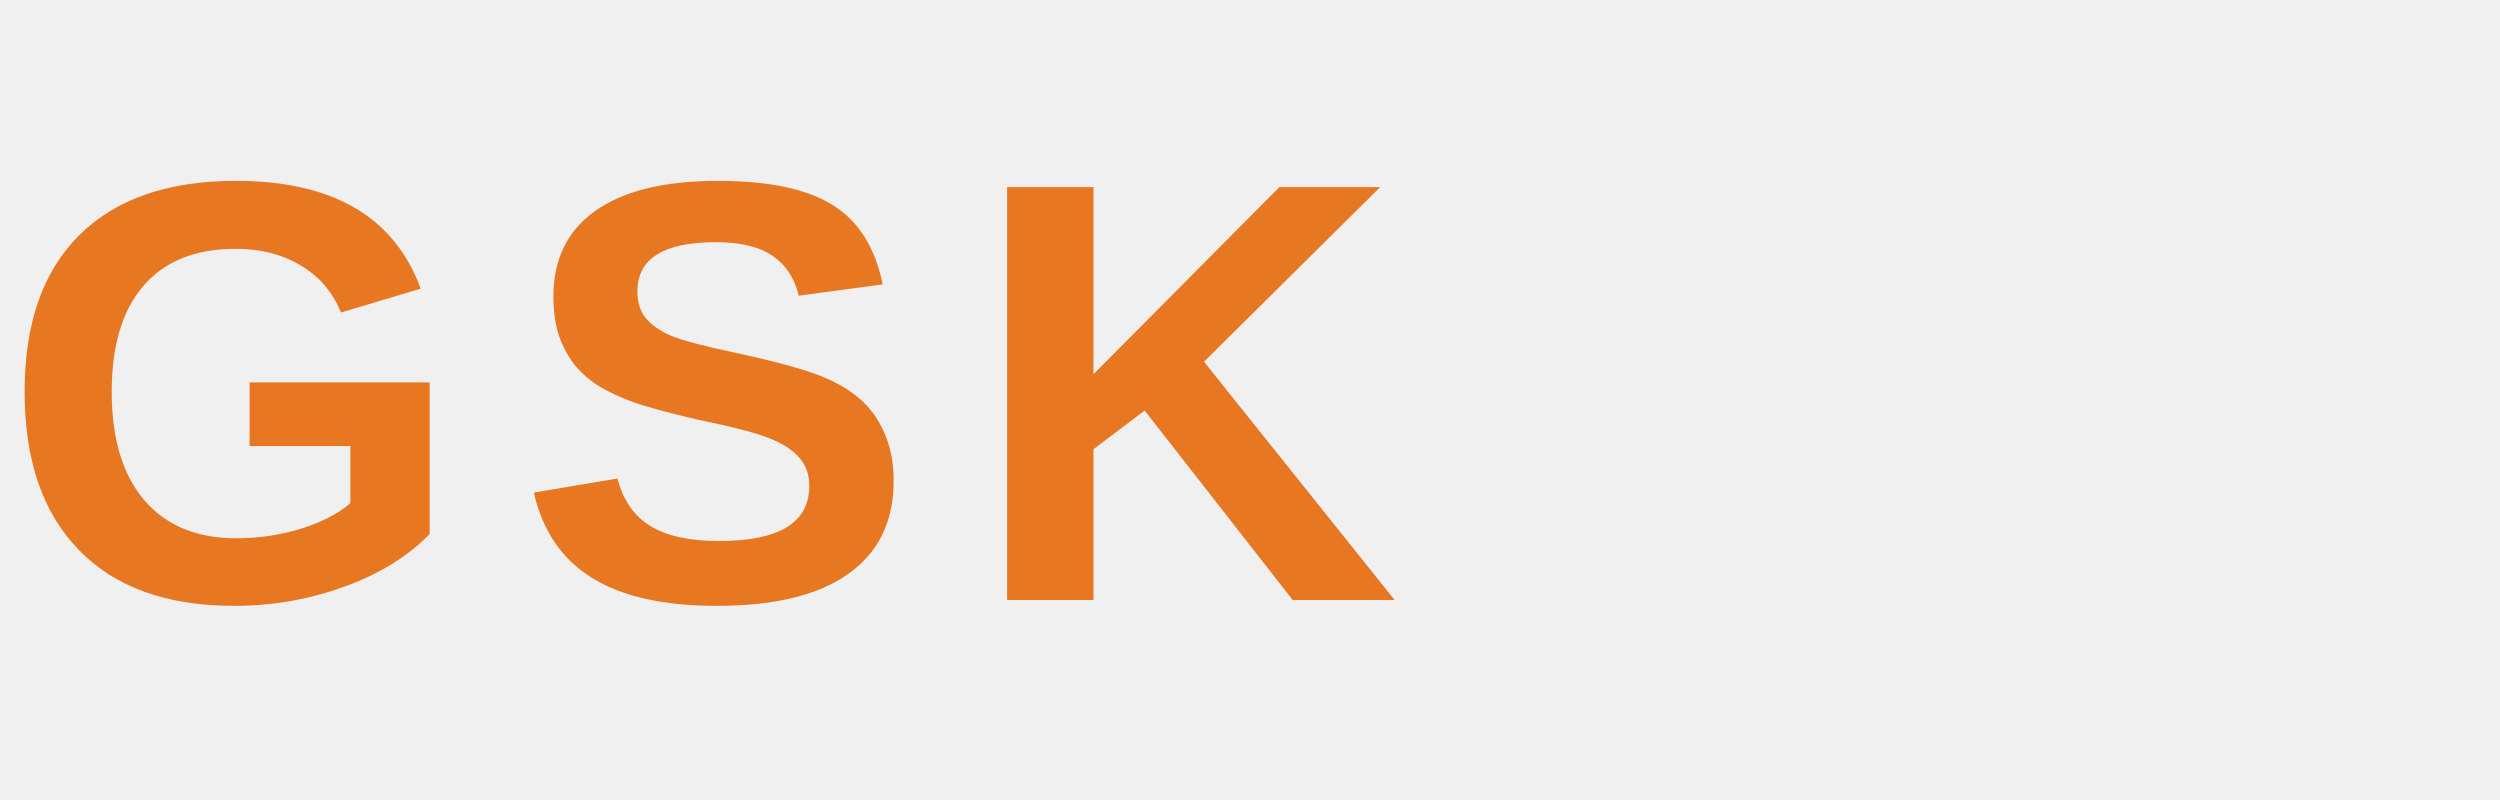
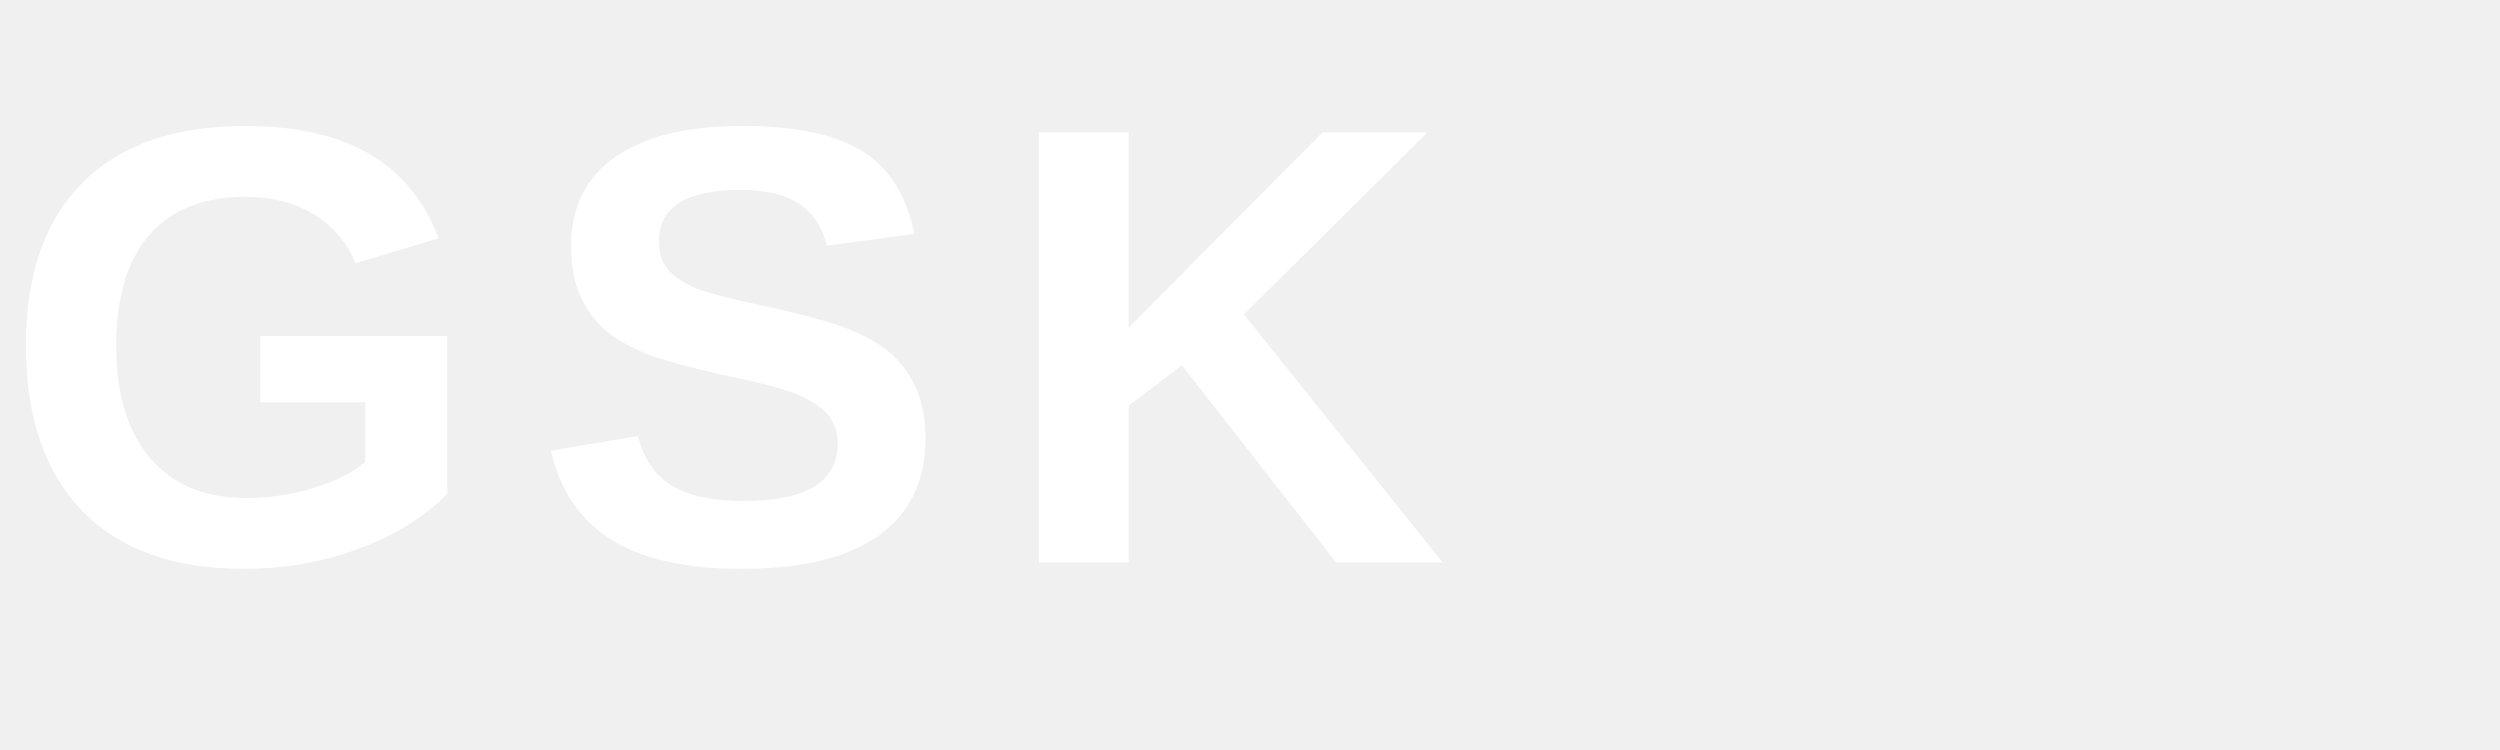
- <svg xmlns="http://www.w3.org/2000/svg" viewBox="0 0 100 32" fill="none">
-   <text x="0" y="24" font-family="Arial, Helvetica, sans-serif" font-size="24" font-weight="bold" fill="#E87722" letter-spacing="2">GSK</text>
+ <svg xmlns="http://www.w3.org/2000/svg" viewBox="0 0 80 24" fill="none">
+   <text x="0" y="18" font-family="Arial, Helvetica, sans-serif" font-size="20" font-weight="700" fill="#FFFFFF" letter-spacing="1.5">GSK</text>
</svg>
